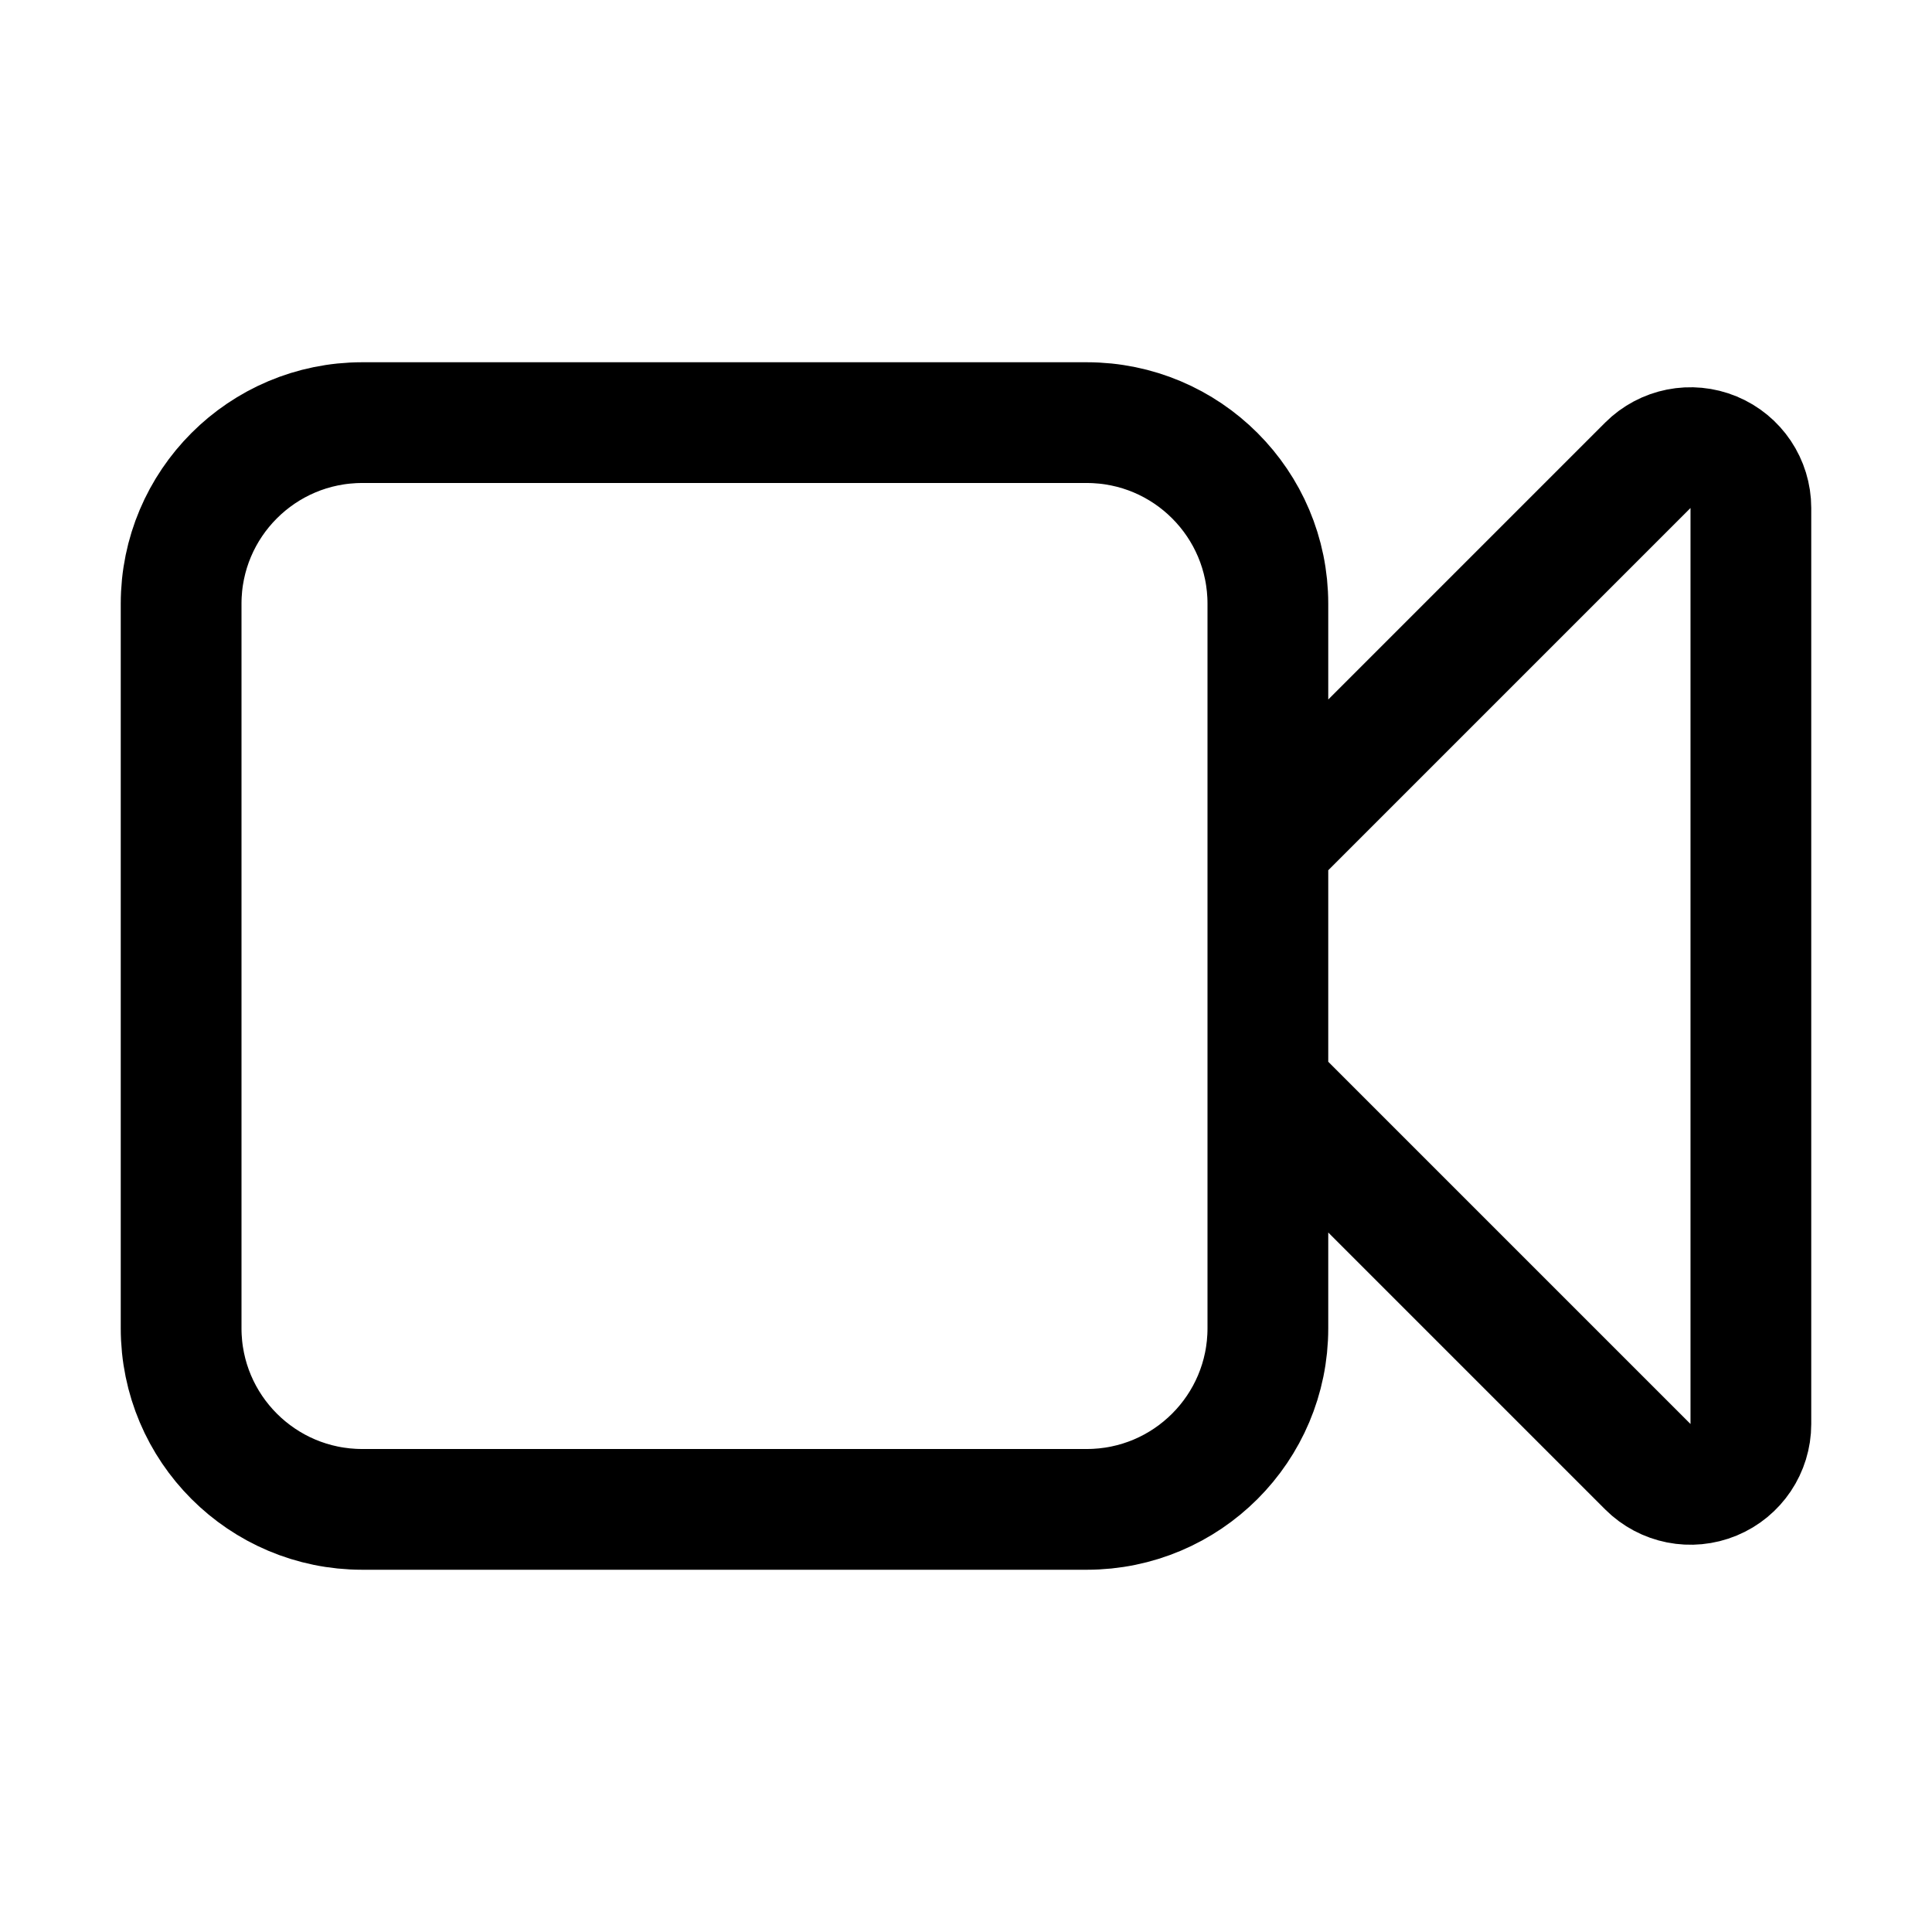
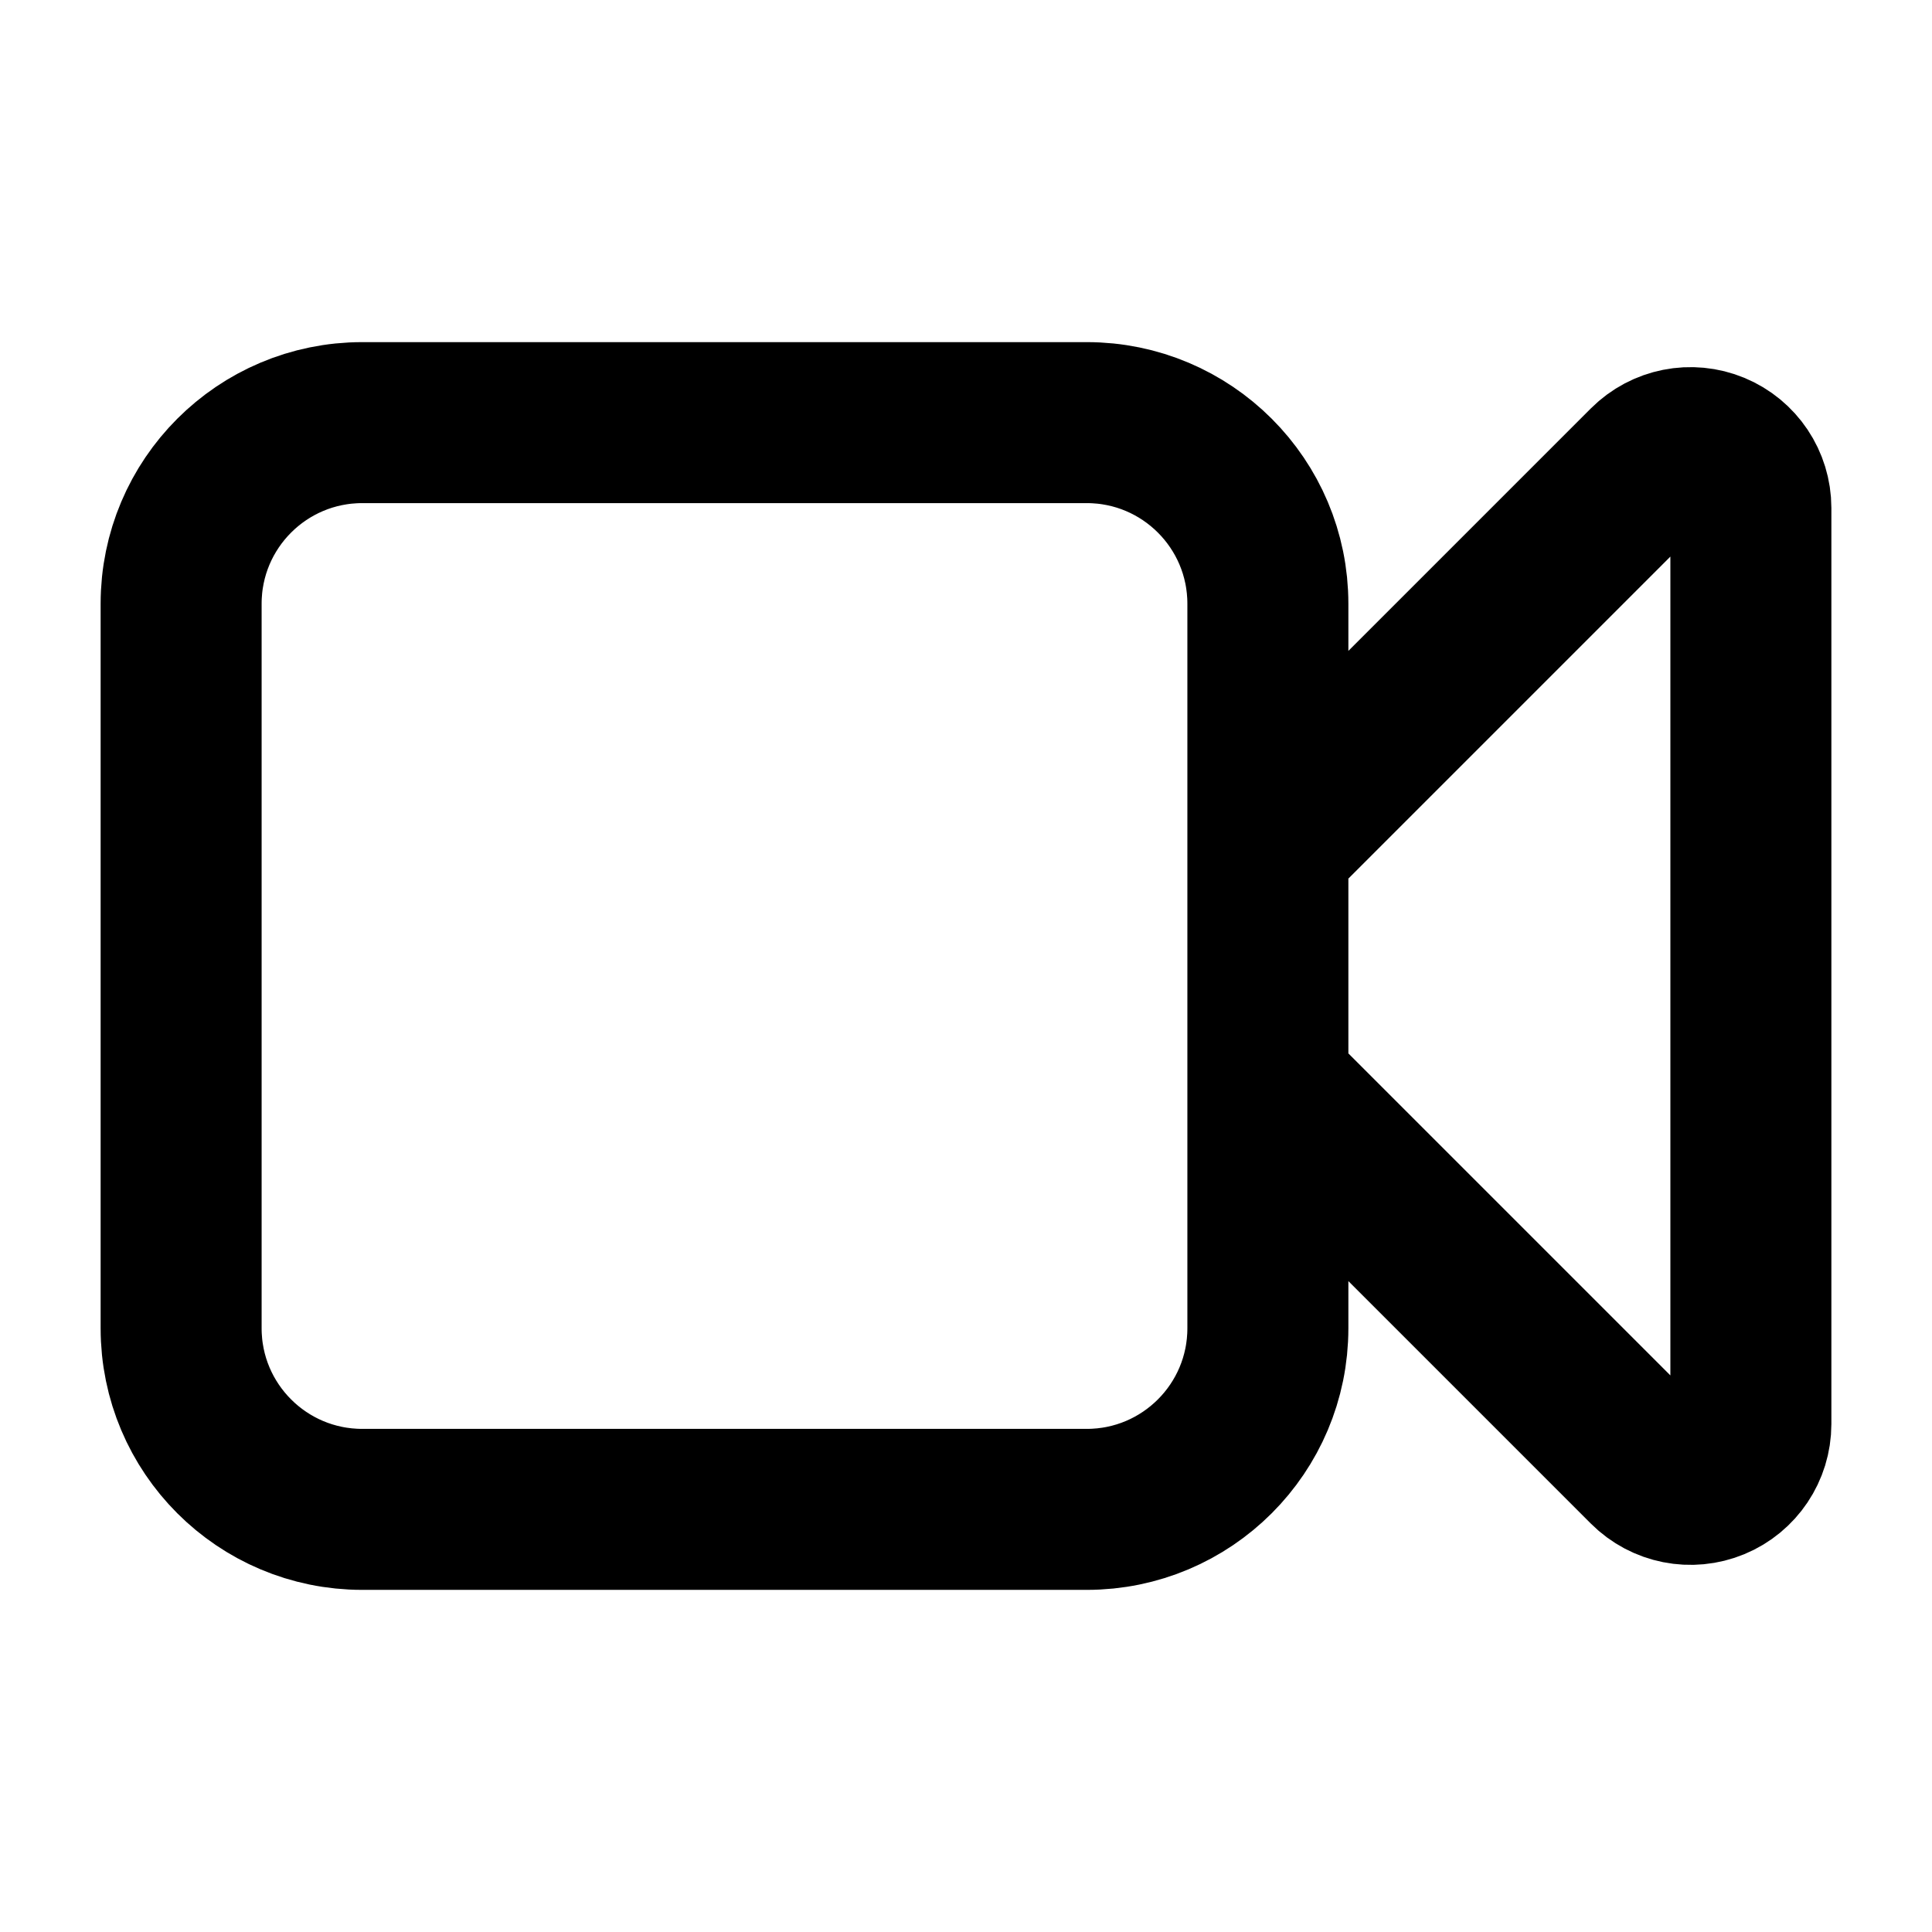
- <svg xmlns="http://www.w3.org/2000/svg" fill="none" viewBox="0 0 24 24" stroke-width="1.5" stroke="currentColor">
+ <svg xmlns="http://www.w3.org/2000/svg" fill="none" viewBox="0 0 24 24" stroke-width="2" stroke="currentColor">
  <path stroke-linecap="round" d="M15.75 10.5l4.72-4.72a.75.75 0 011.28.53v11.38a.75.75 0 01-1.28.53l-4.72-4.72M4.5 18.75h9a2.25 2.25 0 002.25-2.25v-9a2.25 2.25 0 00-2.25-2.25h-9A2.25 2.25 0 002.25 7.5v9a2.25 2.25 0 002.25 2.25z" />
</svg>
